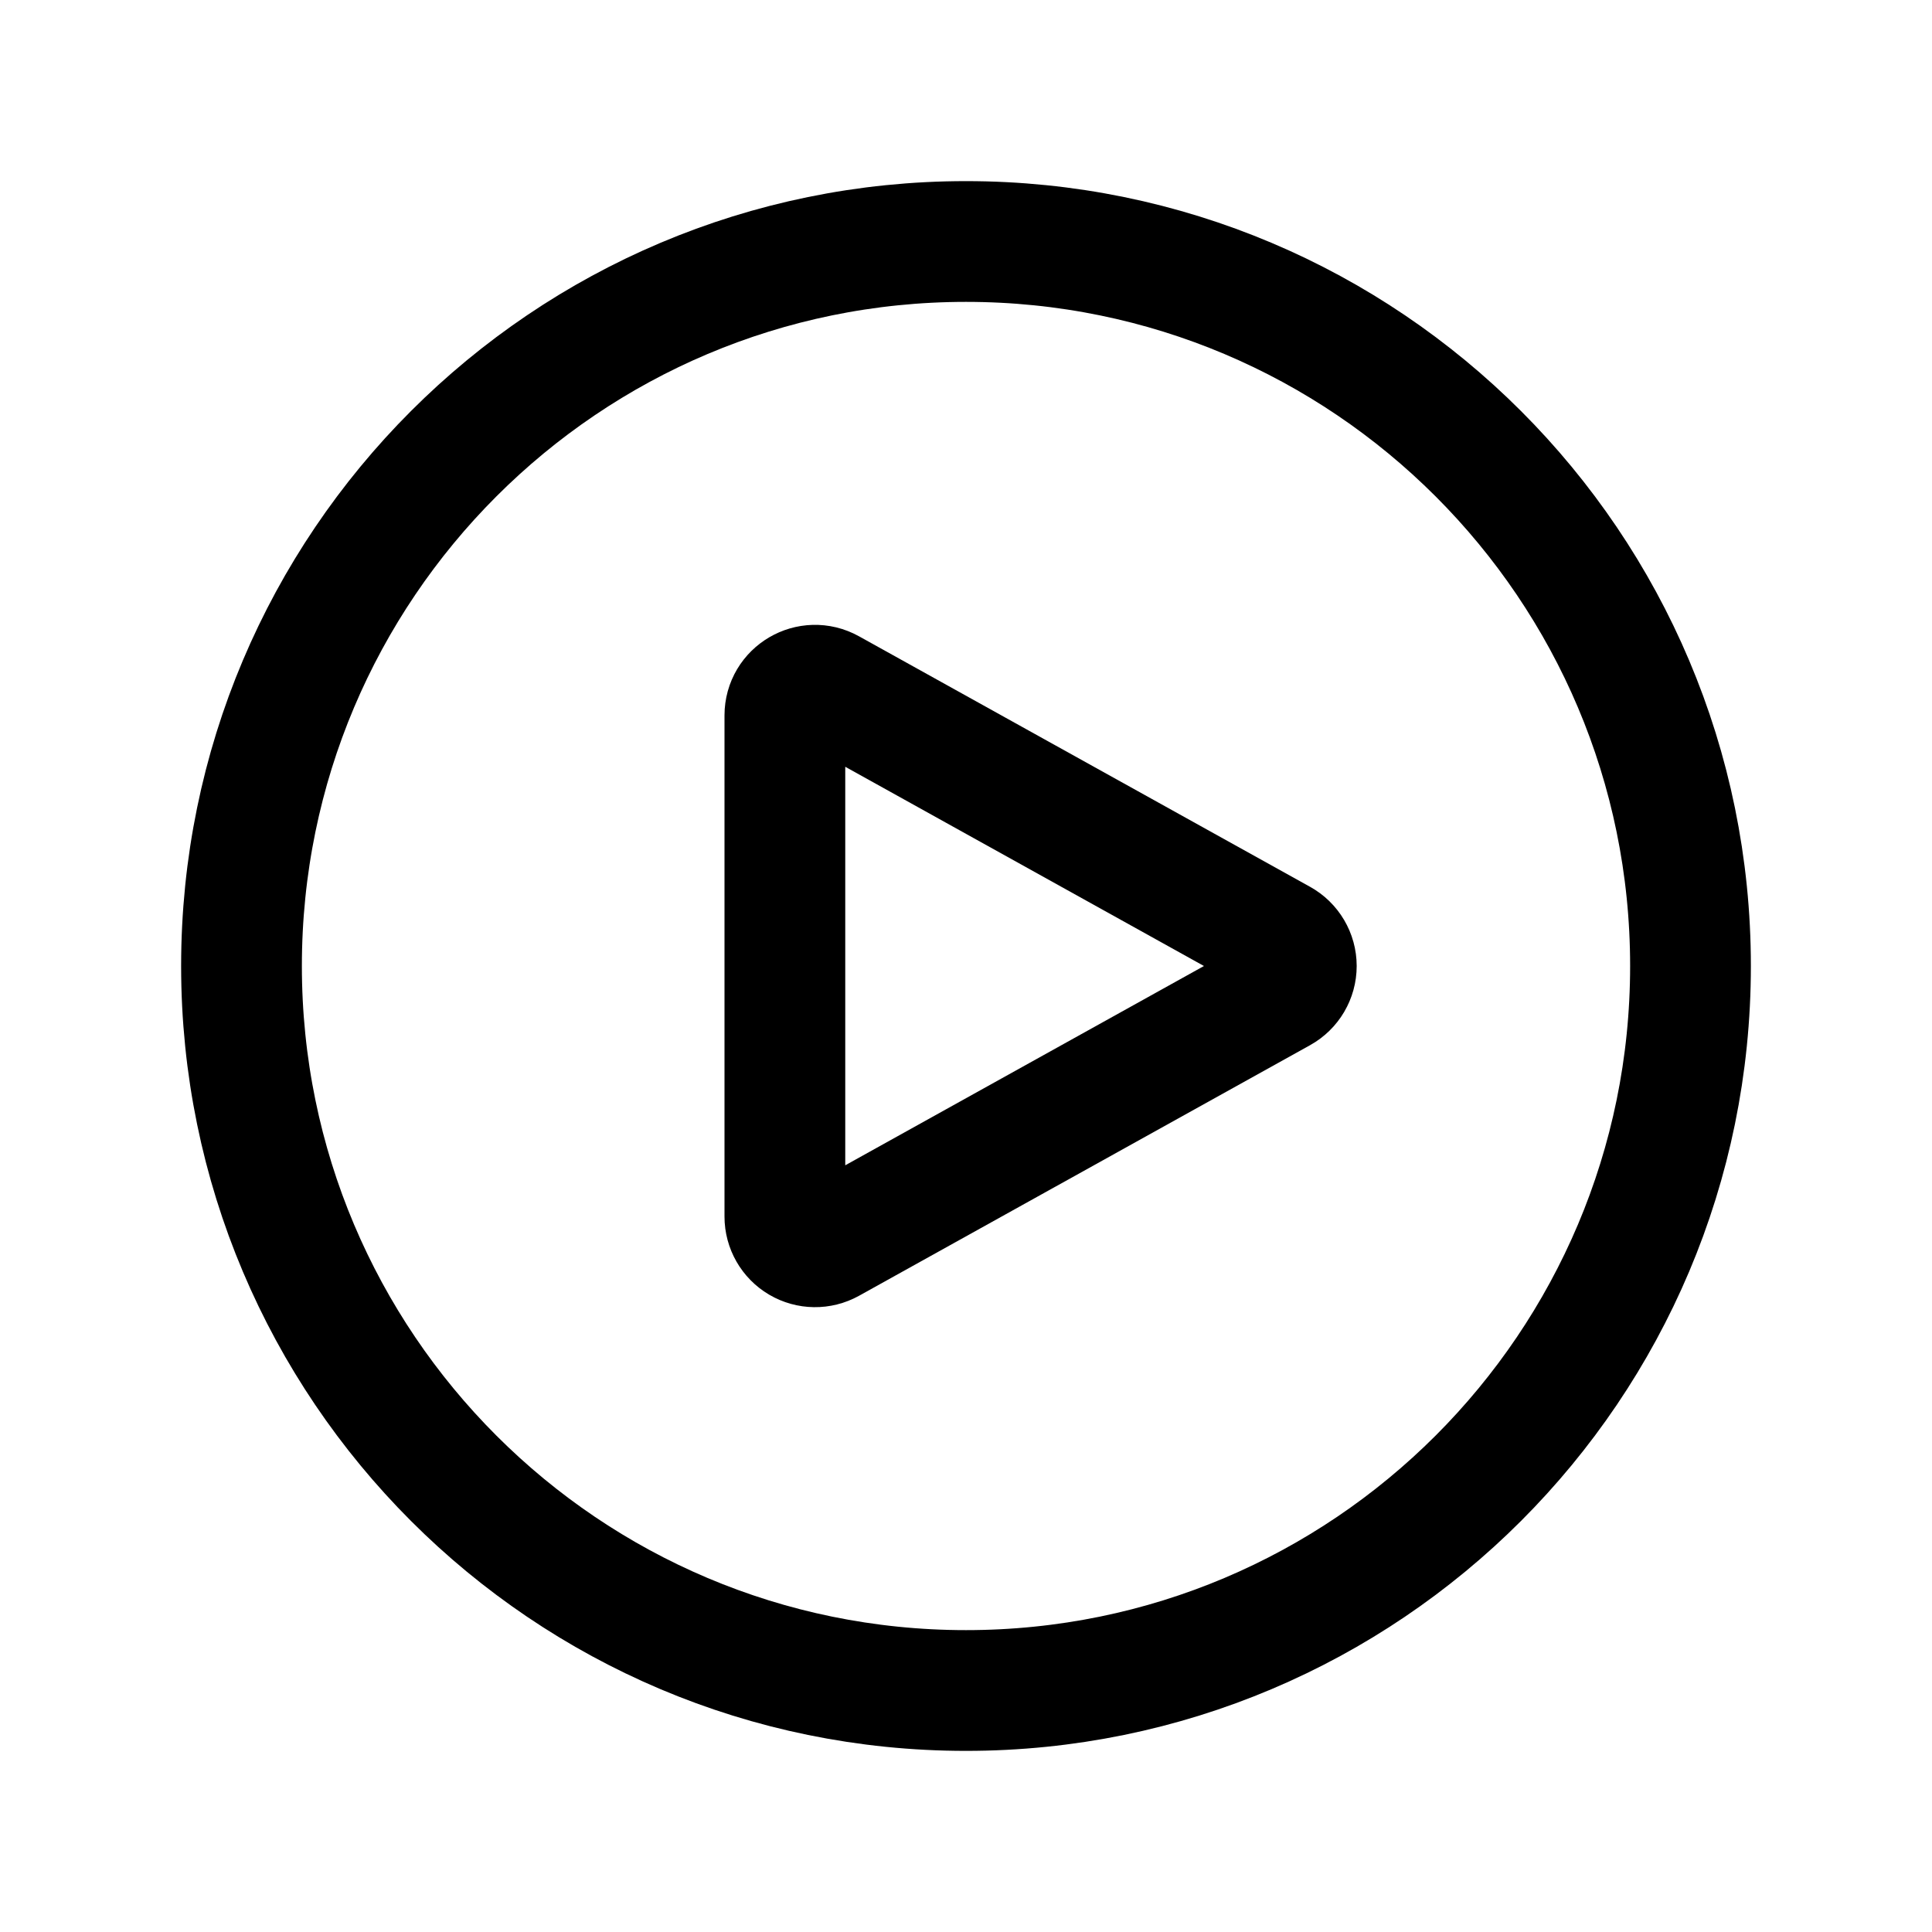
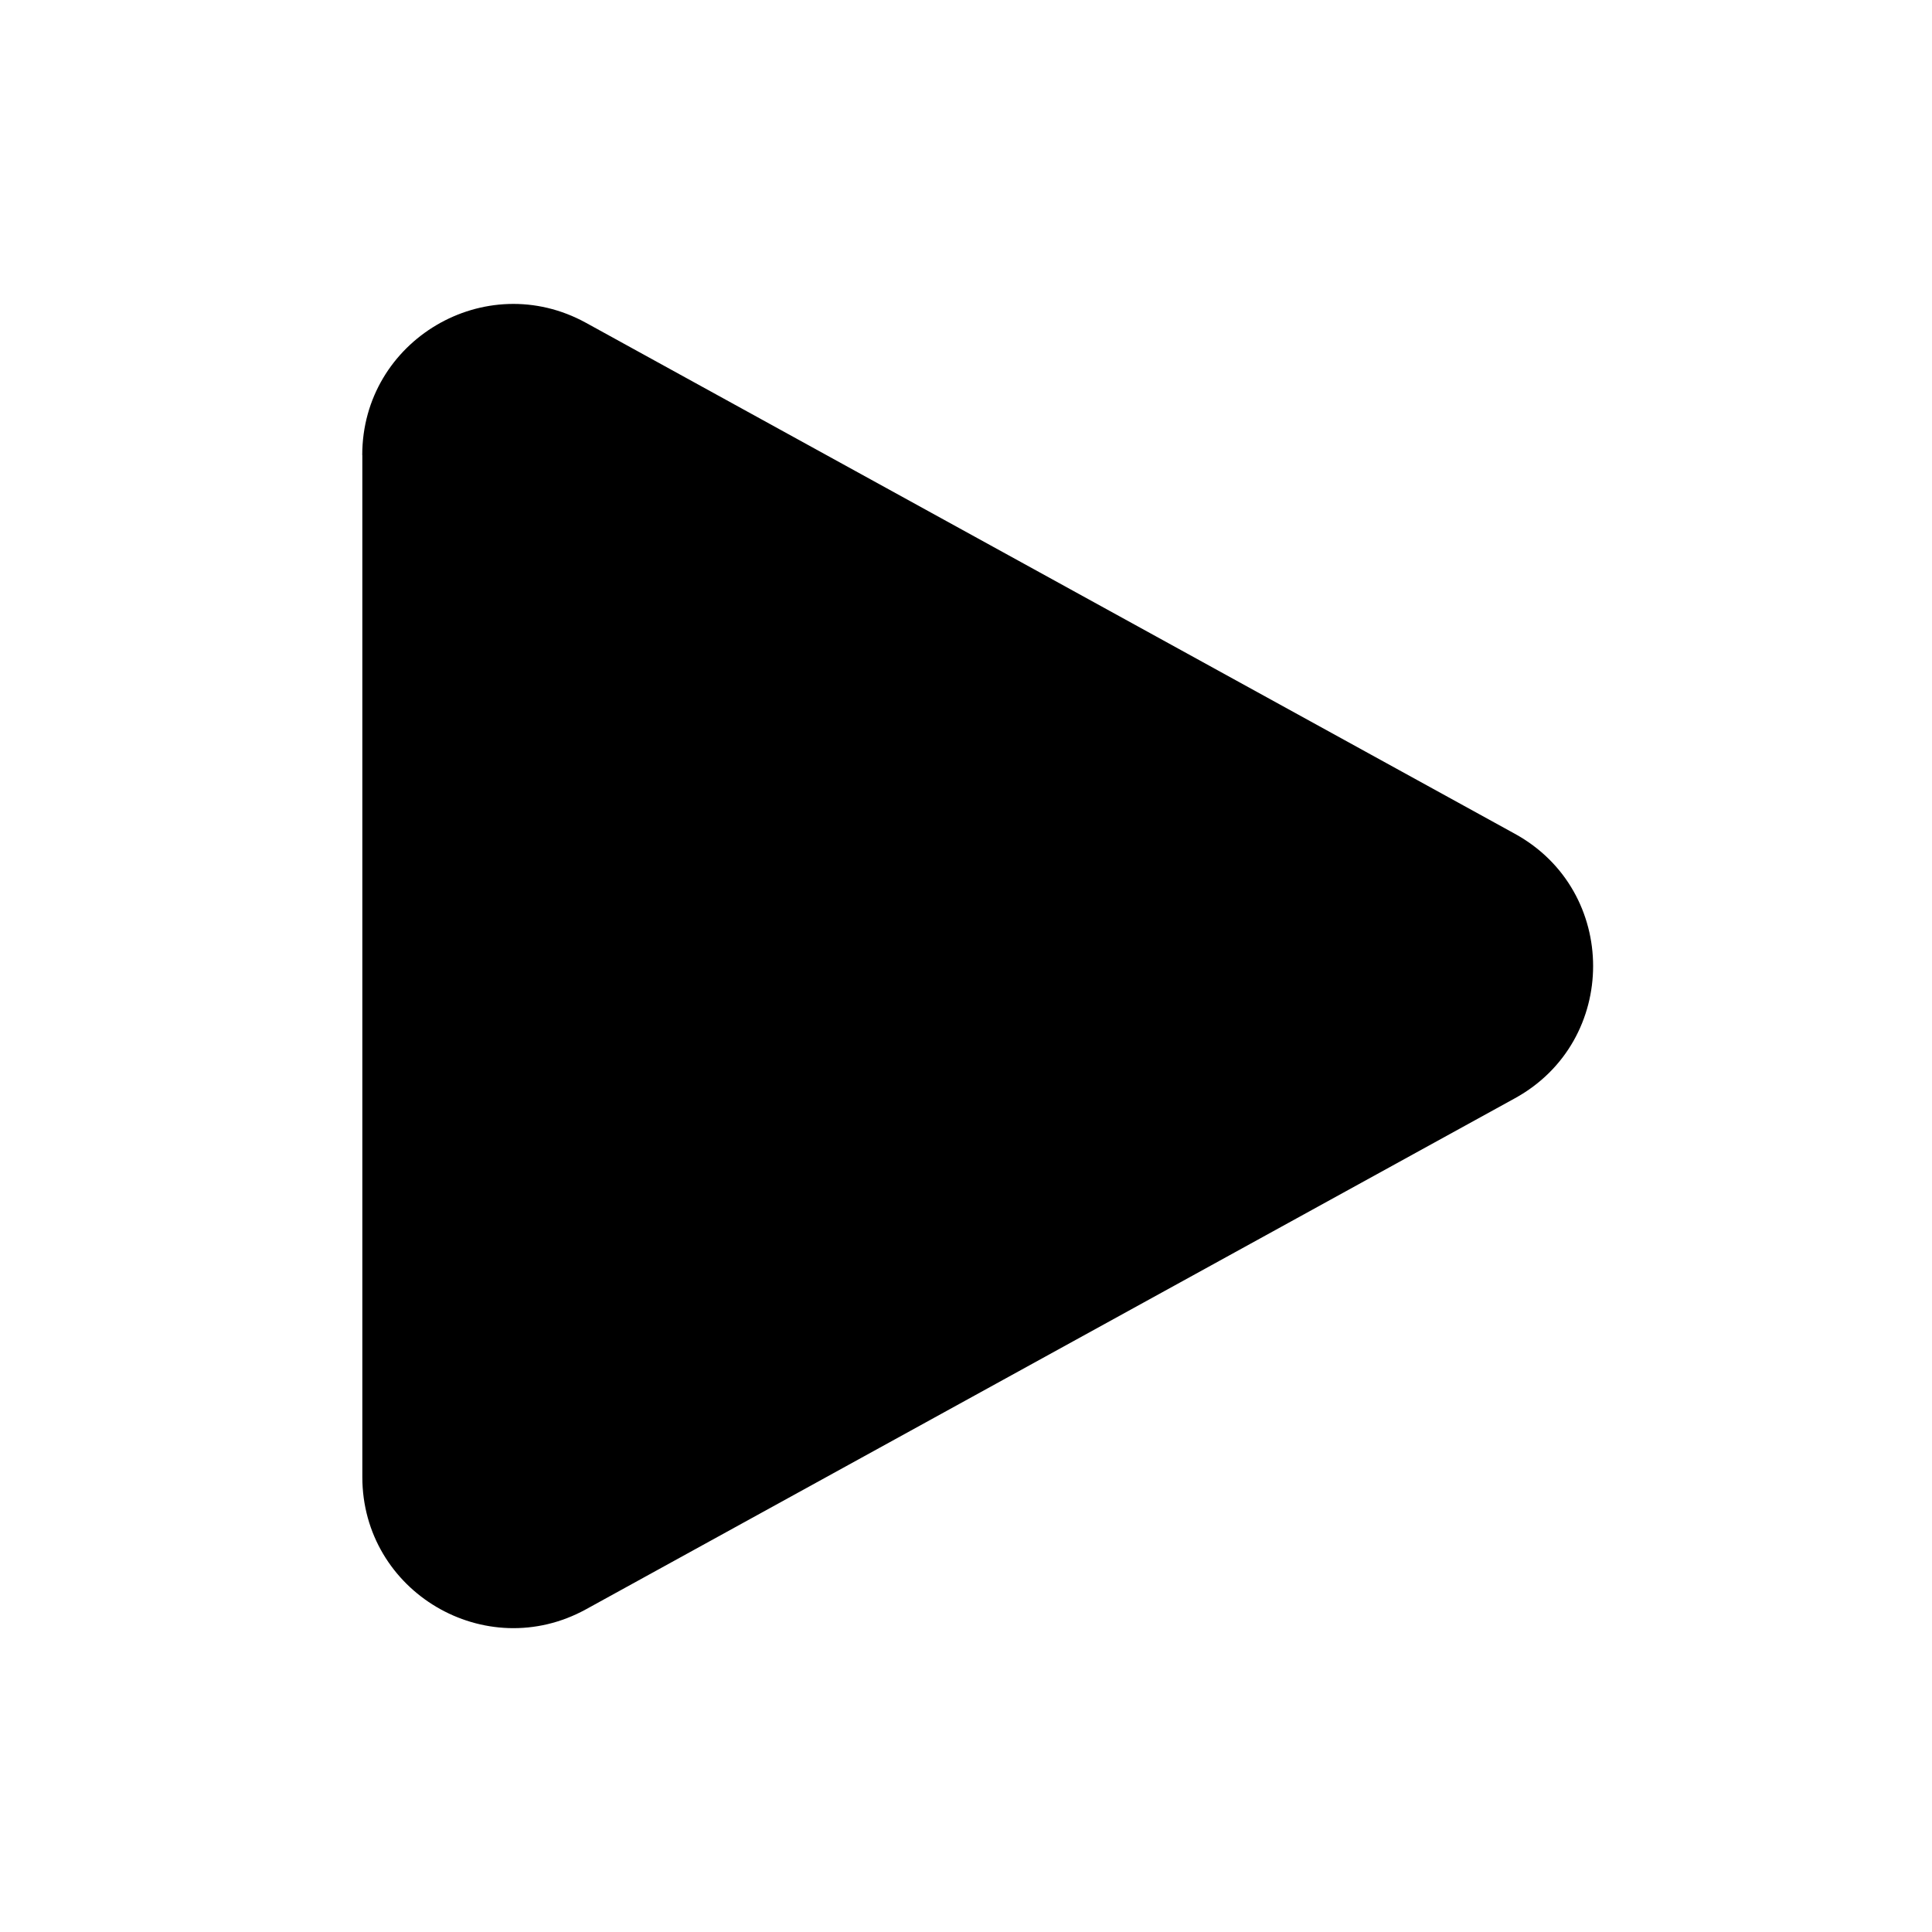
- <svg xmlns="http://www.w3.org/2000/svg" fill="none" viewBox="0 0 24 24" stroke-width="1.5" stroke="currentColor" class="w-6 h-6">
-   <path stroke-linecap="round" stroke-linejoin="round" d="M21 12a9 9 0 11-18 0 9 9 0 0118 0z" />
-   <path stroke-linecap="round" stroke-linejoin="round" d="M15.91 11.672a.375.375 0 010 .656l-5.603 3.113a.375.375 0 01-.557-.328V8.887c0-.286.307-.466.557-.327l5.603 3.112z" />
+ <svg xmlns="http://www.w3.org/2000/svg" viewBox="0 0 24 24" fill="currentColor" class="w-6 h-6">
+   <path fill-rule="evenodd" d="M4.5 5.653c0-1.426 1.529-2.33 2.779-1.643l11.54 6.348c1.295.712 1.295 2.573 0 3.285L7.28 19.991c-1.25.687-2.779-.217-2.779-1.643V5.653z" clip-rule="evenodd" />
</svg>
